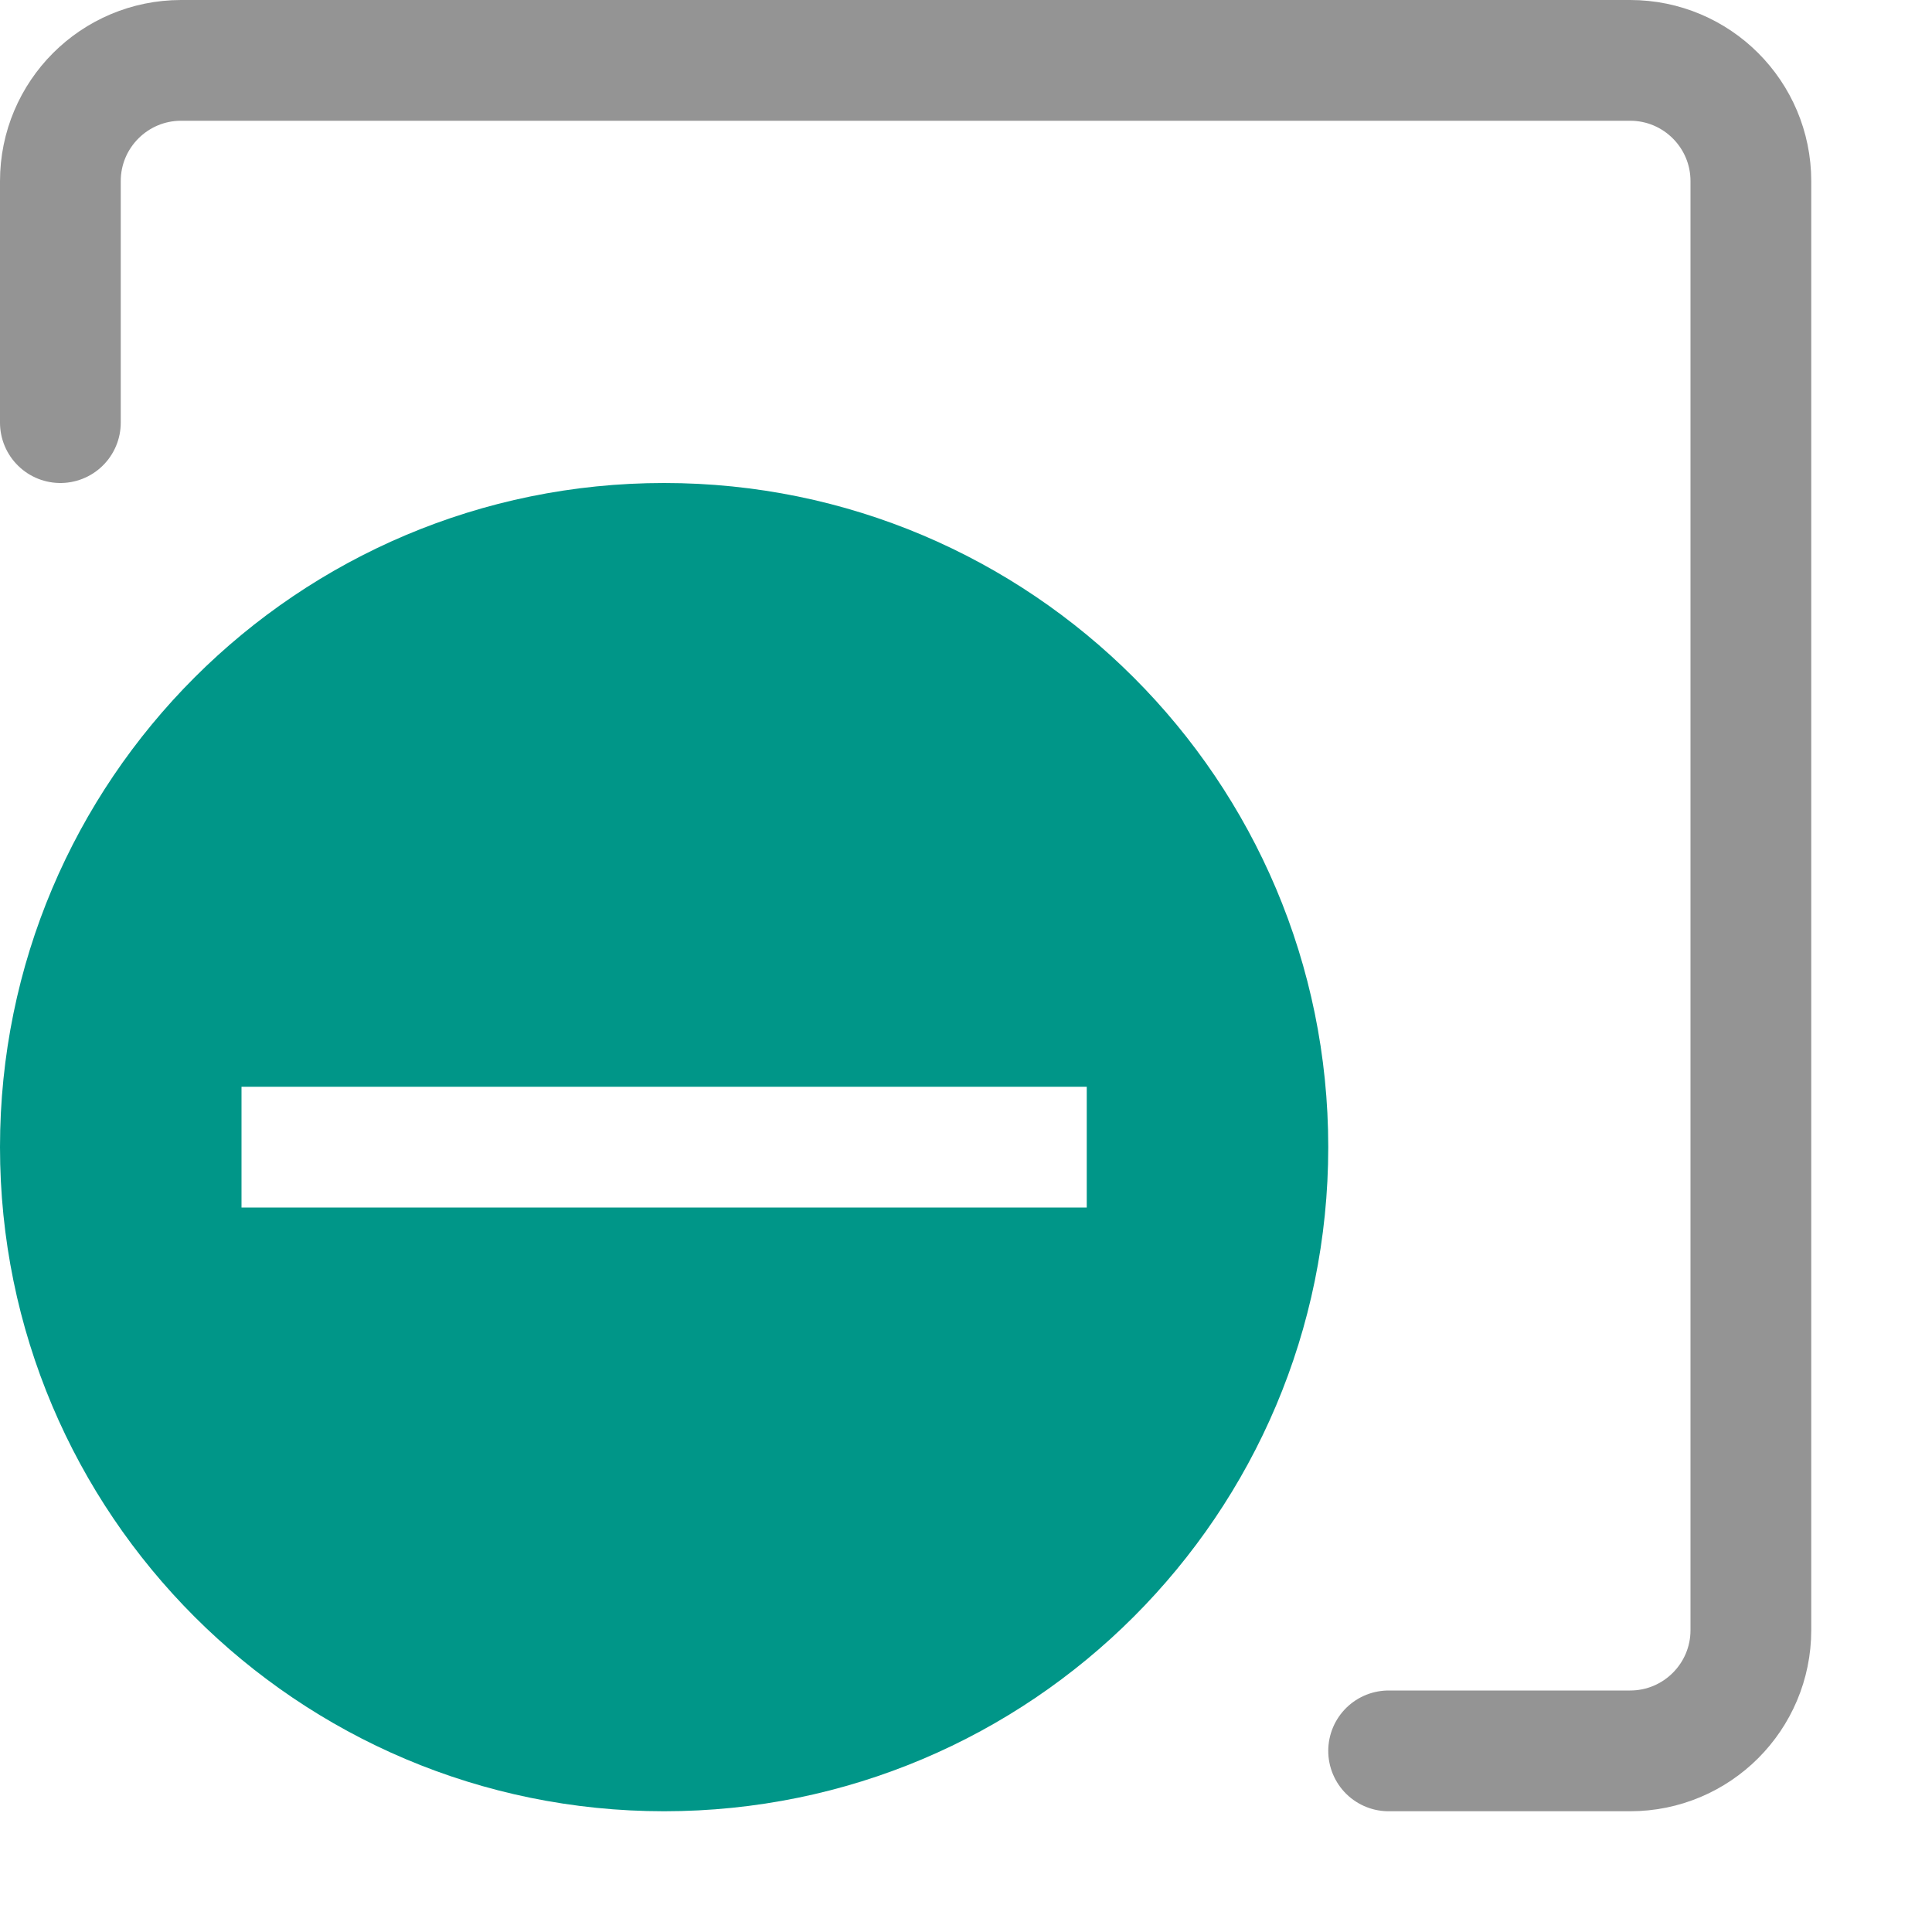
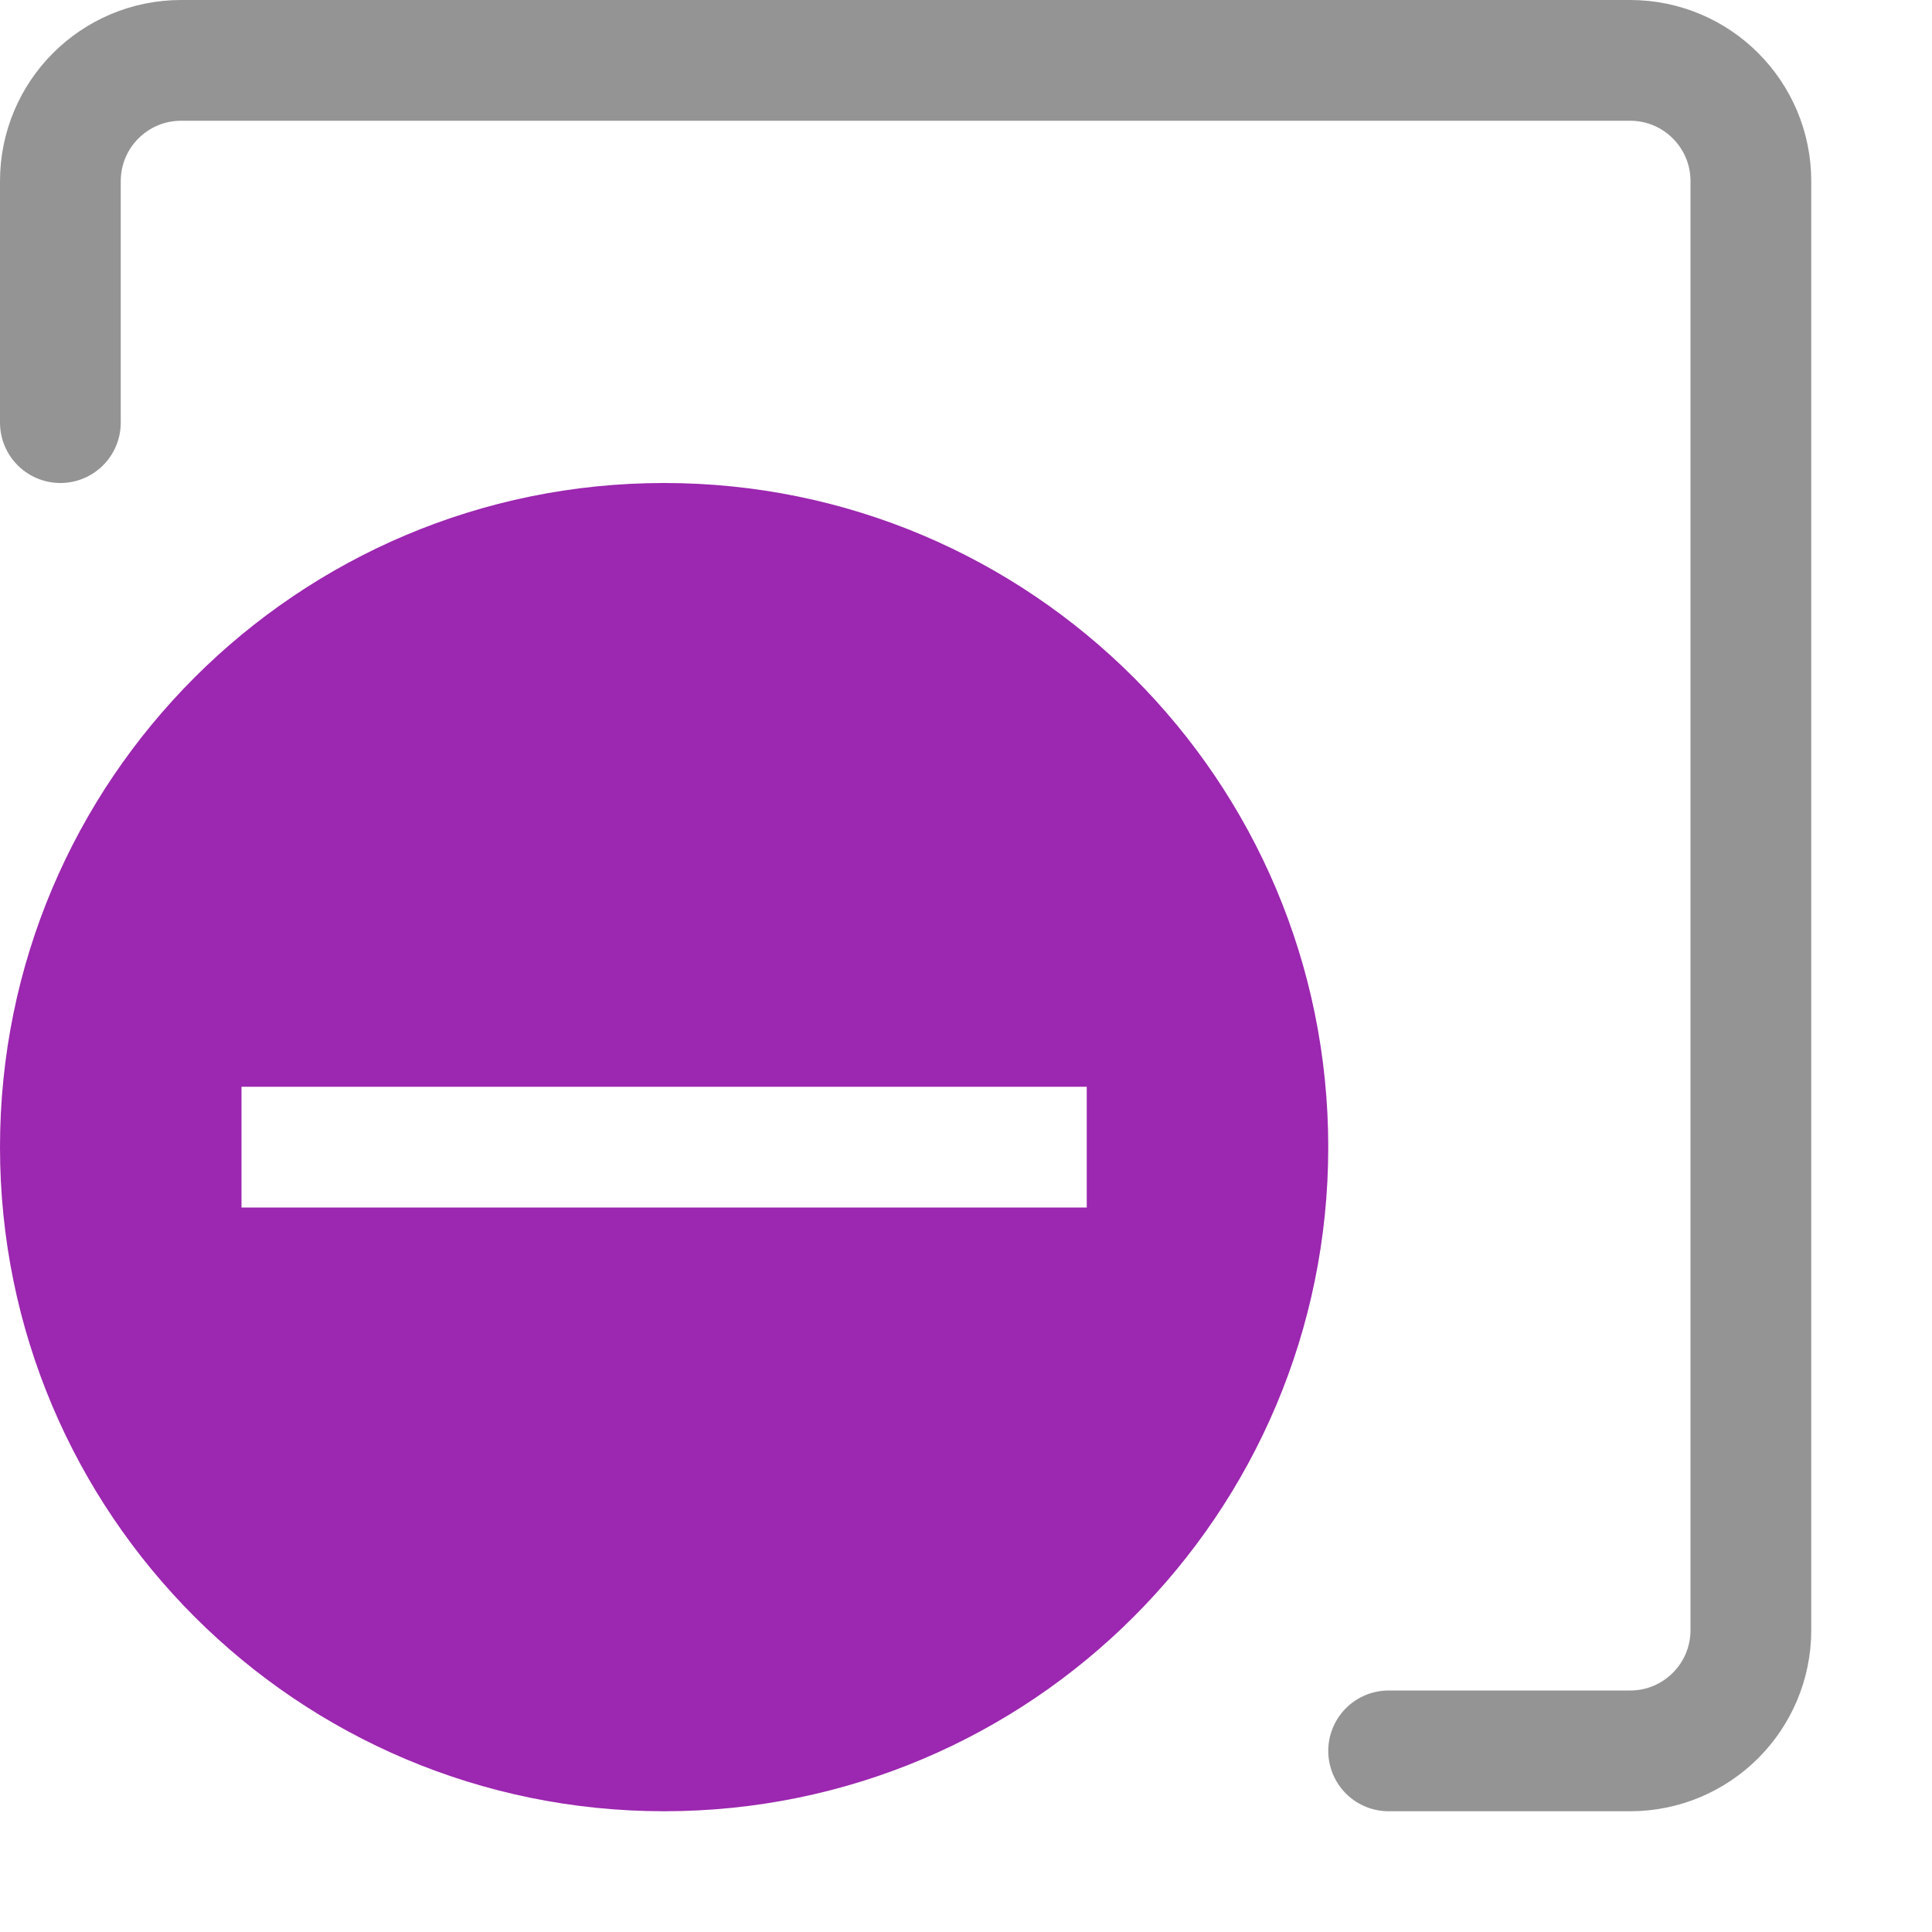
<svg xmlns="http://www.w3.org/2000/svg" width="16" height="16" viewBox="0 0 16 16">
  <path d="M.5,3.5v-2a1,1,0,0,1,1-1h12a1,1,0,0,1,1,1v12a1,1,0,0,1-1,1h-2" style="fill:none;stroke:#949494;stroke-linecap:round;stroke-linejoin:round" />
-   <path d="M5.5,4h0A5.5,5.5,0,0,0,0,9.5H0A5.5,5.5,0,0,0,5.5,15h0A5.5,5.5,0,0,0,11,9.5h0A5.5,5.5,0,0,0,5.5,4ZM9,10H2V9H9Z" style="fill:#009688" />
+   <path d="M5.5,4h0A5.5,5.5,0,0,0,0,9.5H0A5.5,5.5,0,0,0,5.5,15h0A5.5,5.5,0,0,0,11,9.5h0A5.5,5.5,0,0,0,5.5,4ZM9,10H2V9H9Z" style="fill:#9C27B0" />
</svg>
